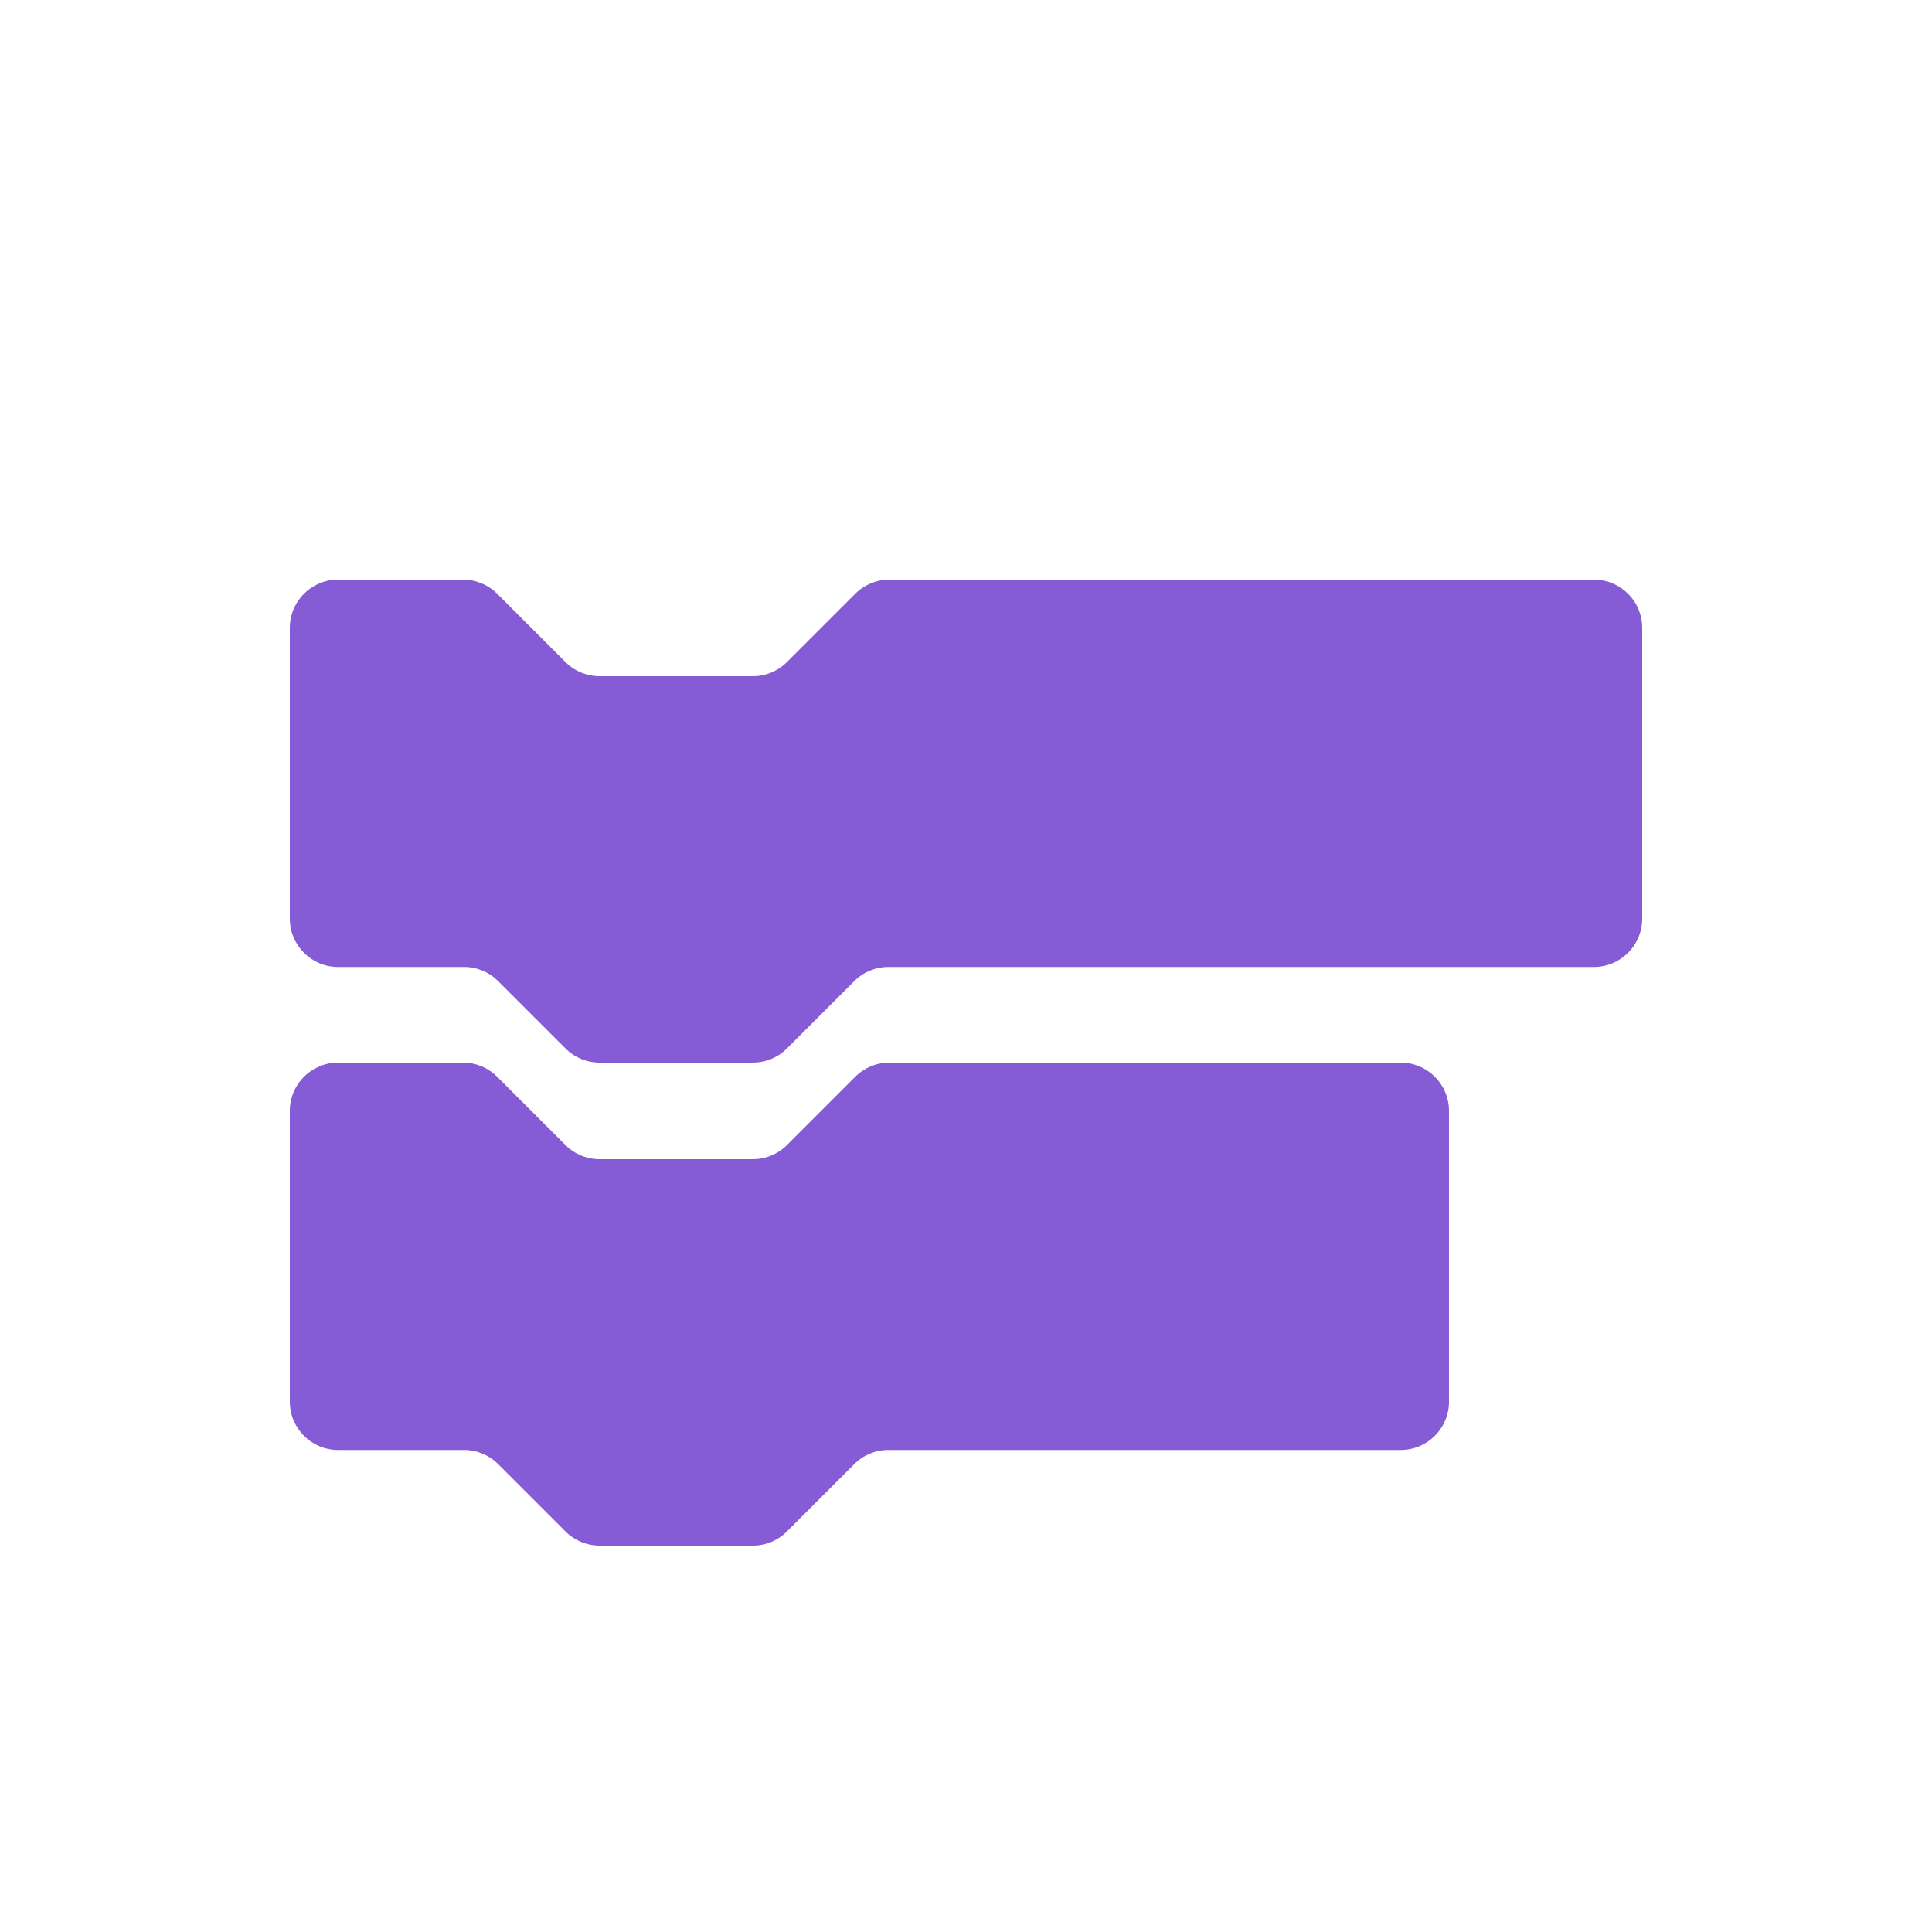
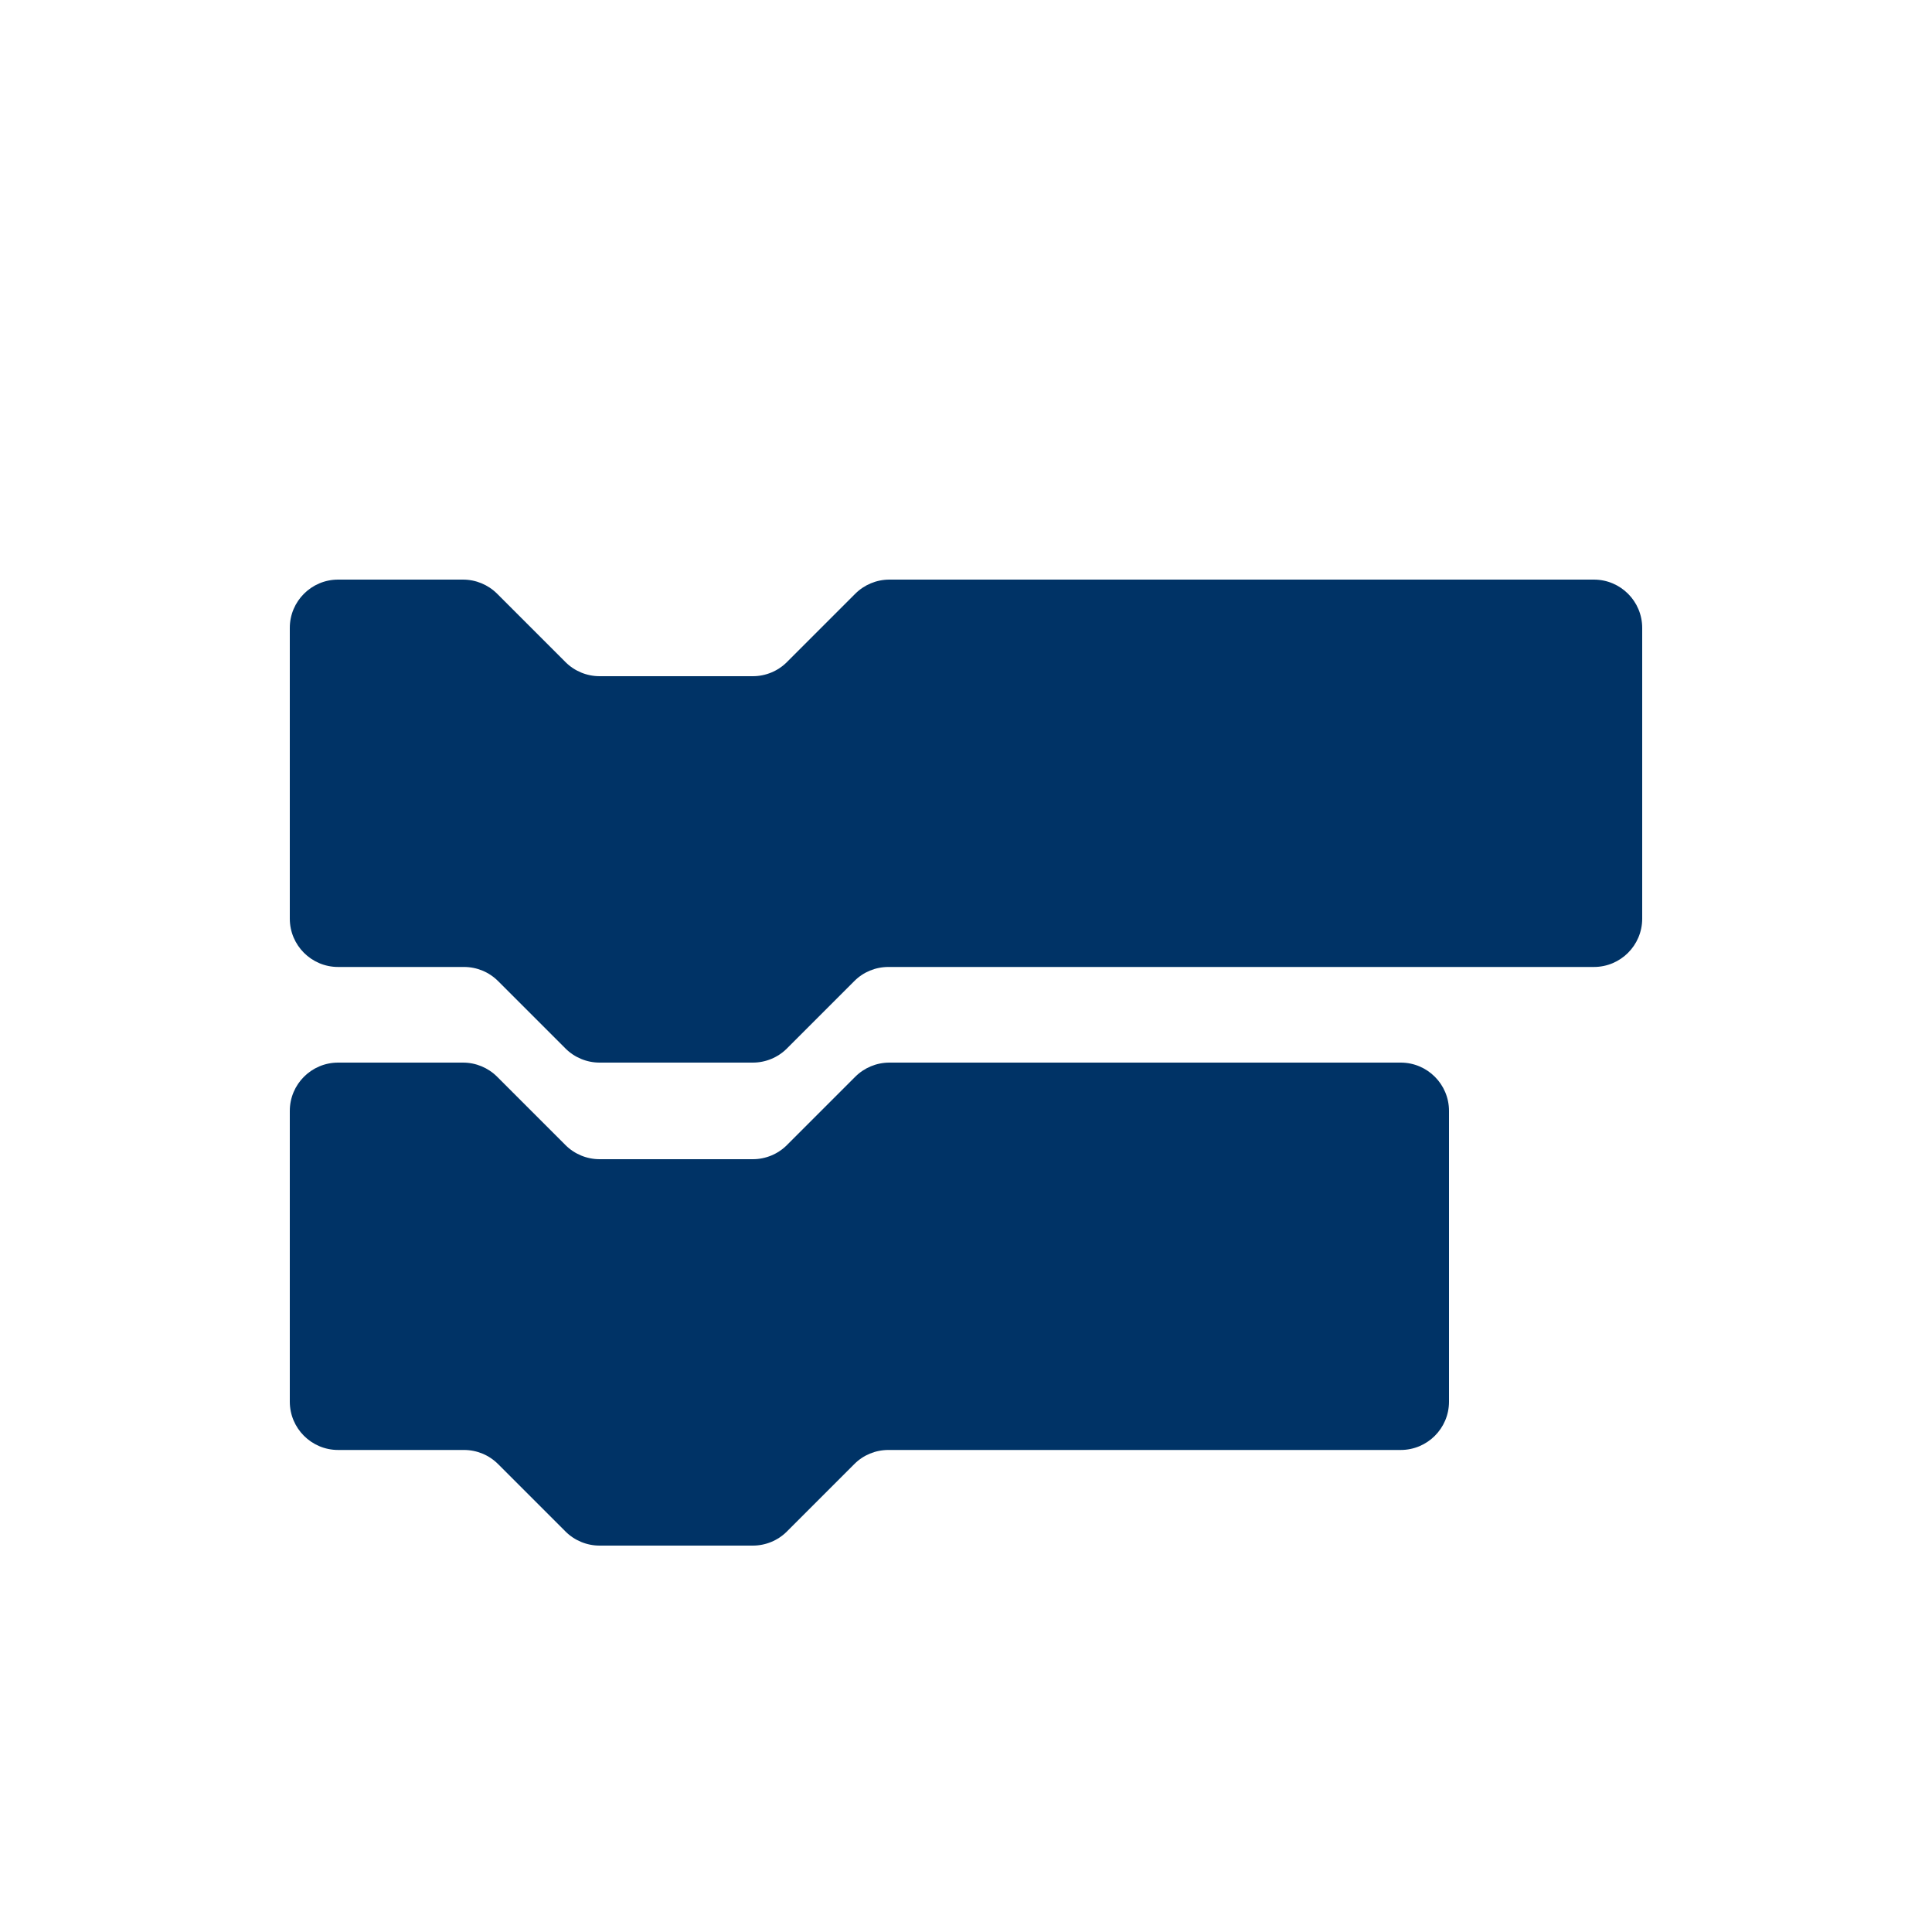
<svg xmlns="http://www.w3.org/2000/svg" width="20px" height="20px" viewBox="0 0 20 20" version="1.1">
  <defs />
  <g id="Code-V2" stroke="none" stroke-width="1" fill="none" fill-rule="evenodd">
-     <path d="M15,14.51 C15,14.786 14.776,15.01 14.5,15.01 L9.197,15.01 C9.064,15.01 8.937,15.062 8.844,15.156 L8.146,15.854 C8.053,15.947 7.926,16 7.793,16 L6.207,16 C6.074,16 5.947,15.947 5.854,15.854 L5.156,15.156 C5.062,15.062 4.936,15.01 4.803,15.01 L3.5,15.01 C3.224,15.01 3,14.786 3,14.51 L3,11.5 C3,11.224 3.224,11 3.5,11 L4.793,11 C4.926,11 5.053,11.053 5.146,11.146 L5.854,11.854 C5.947,11.947 6.074,12 6.207,12 L7.793,12 C7.926,12 8.053,11.947 8.146,11.854 L8.854,11.146 C8.947,11.053 9.074,11 9.207,11 L14.5,11 C14.776,11 15,11.224 15,11.5 L15,14.51 Z M17,9.51 C17,9.786 16.776,10.01 16.5,10.01 L9.197,10.01 C9.064,10.01 8.937,10.062 8.844,10.156 L8.146,10.854 C8.053,10.947 7.926,11 7.793,11 L6.207,11 C6.074,11 5.947,10.947 5.854,10.854 L5.156,10.156 C5.062,10.062 4.936,10.01 4.803,10.01 L3.5,10.01 C3.224,10.01 3,9.786 3,9.51 L3,6.5 C3,6.224 3.224,6 3.5,6 L4.793,6 C4.926,6 5.053,6.053 5.146,6.146 L5.854,6.854 C5.947,6.947 6.074,7 6.207,7 L7.793,7 C7.926,7 8.053,6.947 8.146,6.854 L8.854,6.146 C8.947,6.053 9.074,6 9.207,6 L16.5,6 C16.776,6 17,6.224 17,6.5 L17,9.51 Z" id="Code" fill="#855CD6" />
+     <path d="M15,14.51 C15,14.786 14.776,15.01 14.5,15.01 L9.197,15.01 C9.064,15.01 8.937,15.062 8.844,15.156 L8.146,15.854 C8.053,15.947 7.926,16 7.793,16 L6.207,16 C6.074,16 5.947,15.947 5.854,15.854 L5.156,15.156 C5.062,15.062 4.936,15.01 4.803,15.01 L3.5,15.01 C3.224,15.01 3,14.786 3,14.51 L3,11.5 C3,11.224 3.224,11 3.5,11 L4.793,11 C4.926,11 5.053,11.053 5.146,11.146 L5.854,11.854 C5.947,11.947 6.074,12 6.207,12 L7.793,12 C7.926,12 8.053,11.947 8.146,11.854 L8.854,11.146 C8.947,11.053 9.074,11 9.207,11 L14.5,11 C14.776,11 15,11.224 15,11.5 L15,14.51 Z M17,9.51 C17,9.786 16.776,10.01 16.5,10.01 L9.197,10.01 C9.064,10.01 8.937,10.062 8.844,10.156 L8.146,10.854 C8.053,10.947 7.926,11 7.793,11 L6.207,11 C6.074,11 5.947,10.947 5.854,10.854 L5.156,10.156 C5.062,10.062 4.936,10.01 4.803,10.01 L3.5,10.01 C3.224,10.01 3,9.786 3,9.51 L3,6.5 C3,6.224 3.224,6 3.5,6 L4.793,6 C4.926,6 5.053,6.053 5.146,6.146 L5.854,6.854 C5.947,6.947 6.074,7 6.207,7 L7.793,7 C7.926,7 8.053,6.947 8.146,6.854 L8.854,6.146 C8.947,6.053 9.074,6 9.207,6 L16.5,6 C16.776,6 17,6.224 17,6.5 L17,9.51 Z" id="Code" fill="#003366" />
  </g>
</svg>
